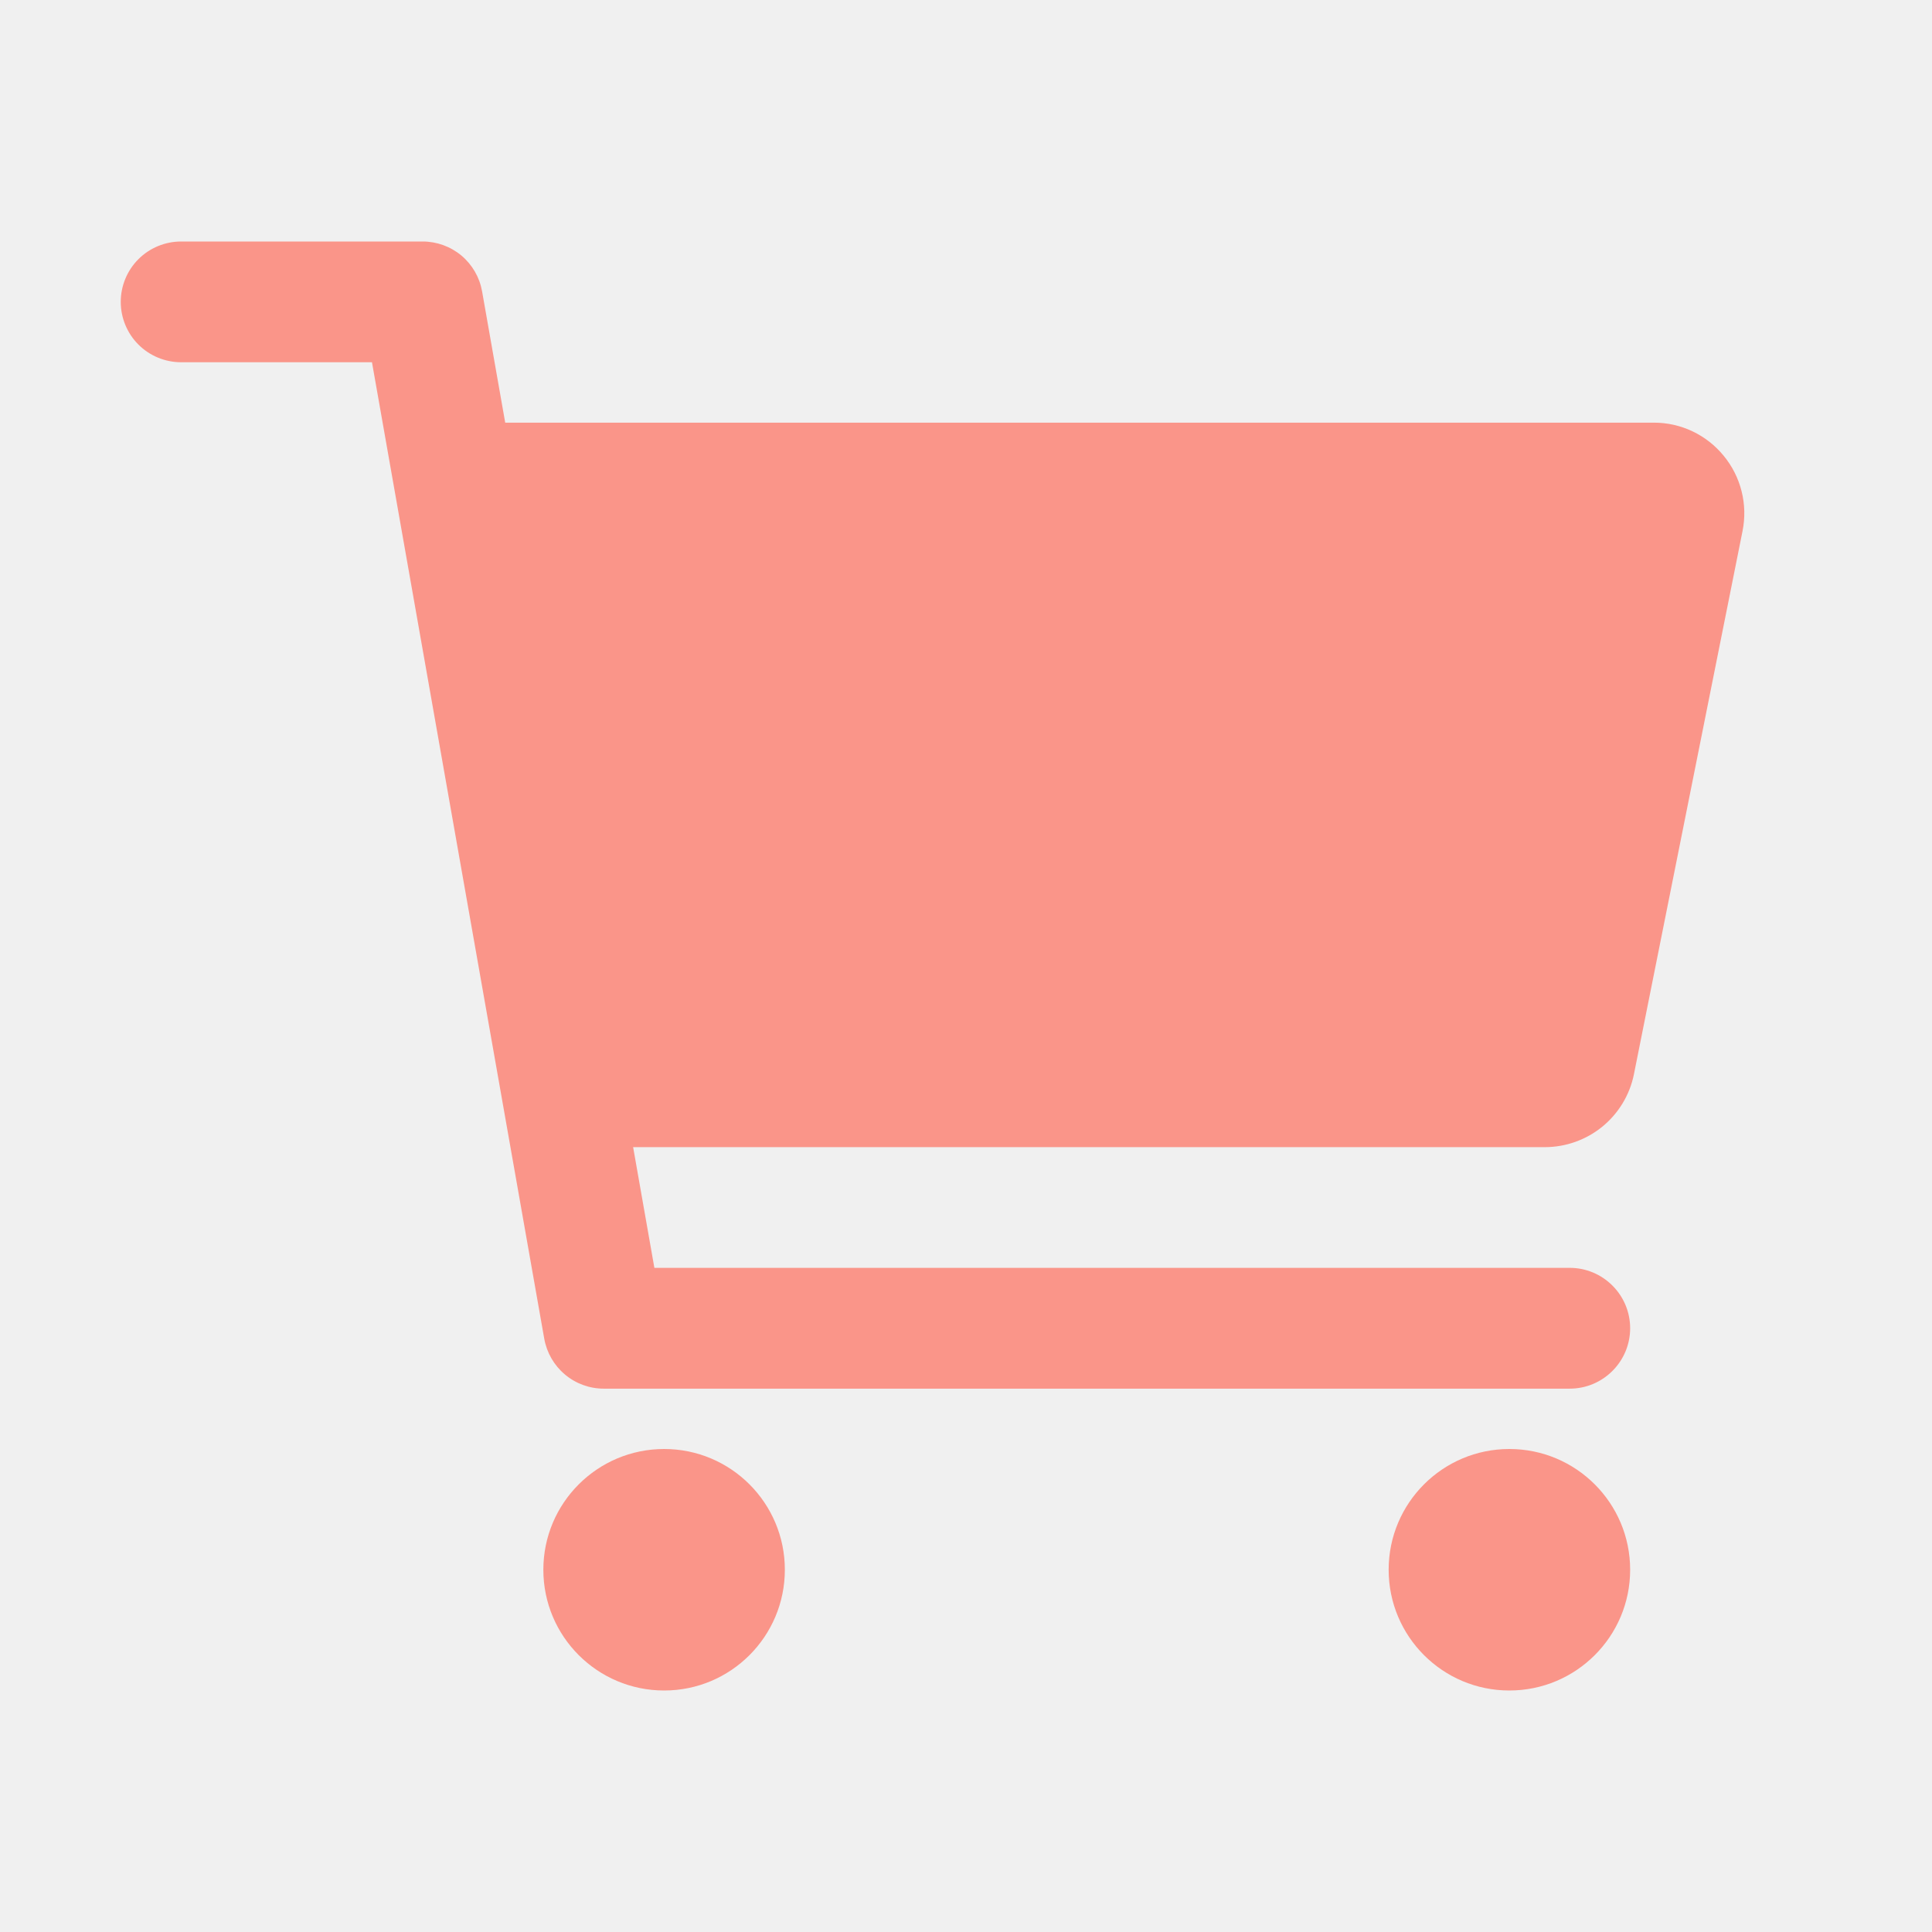
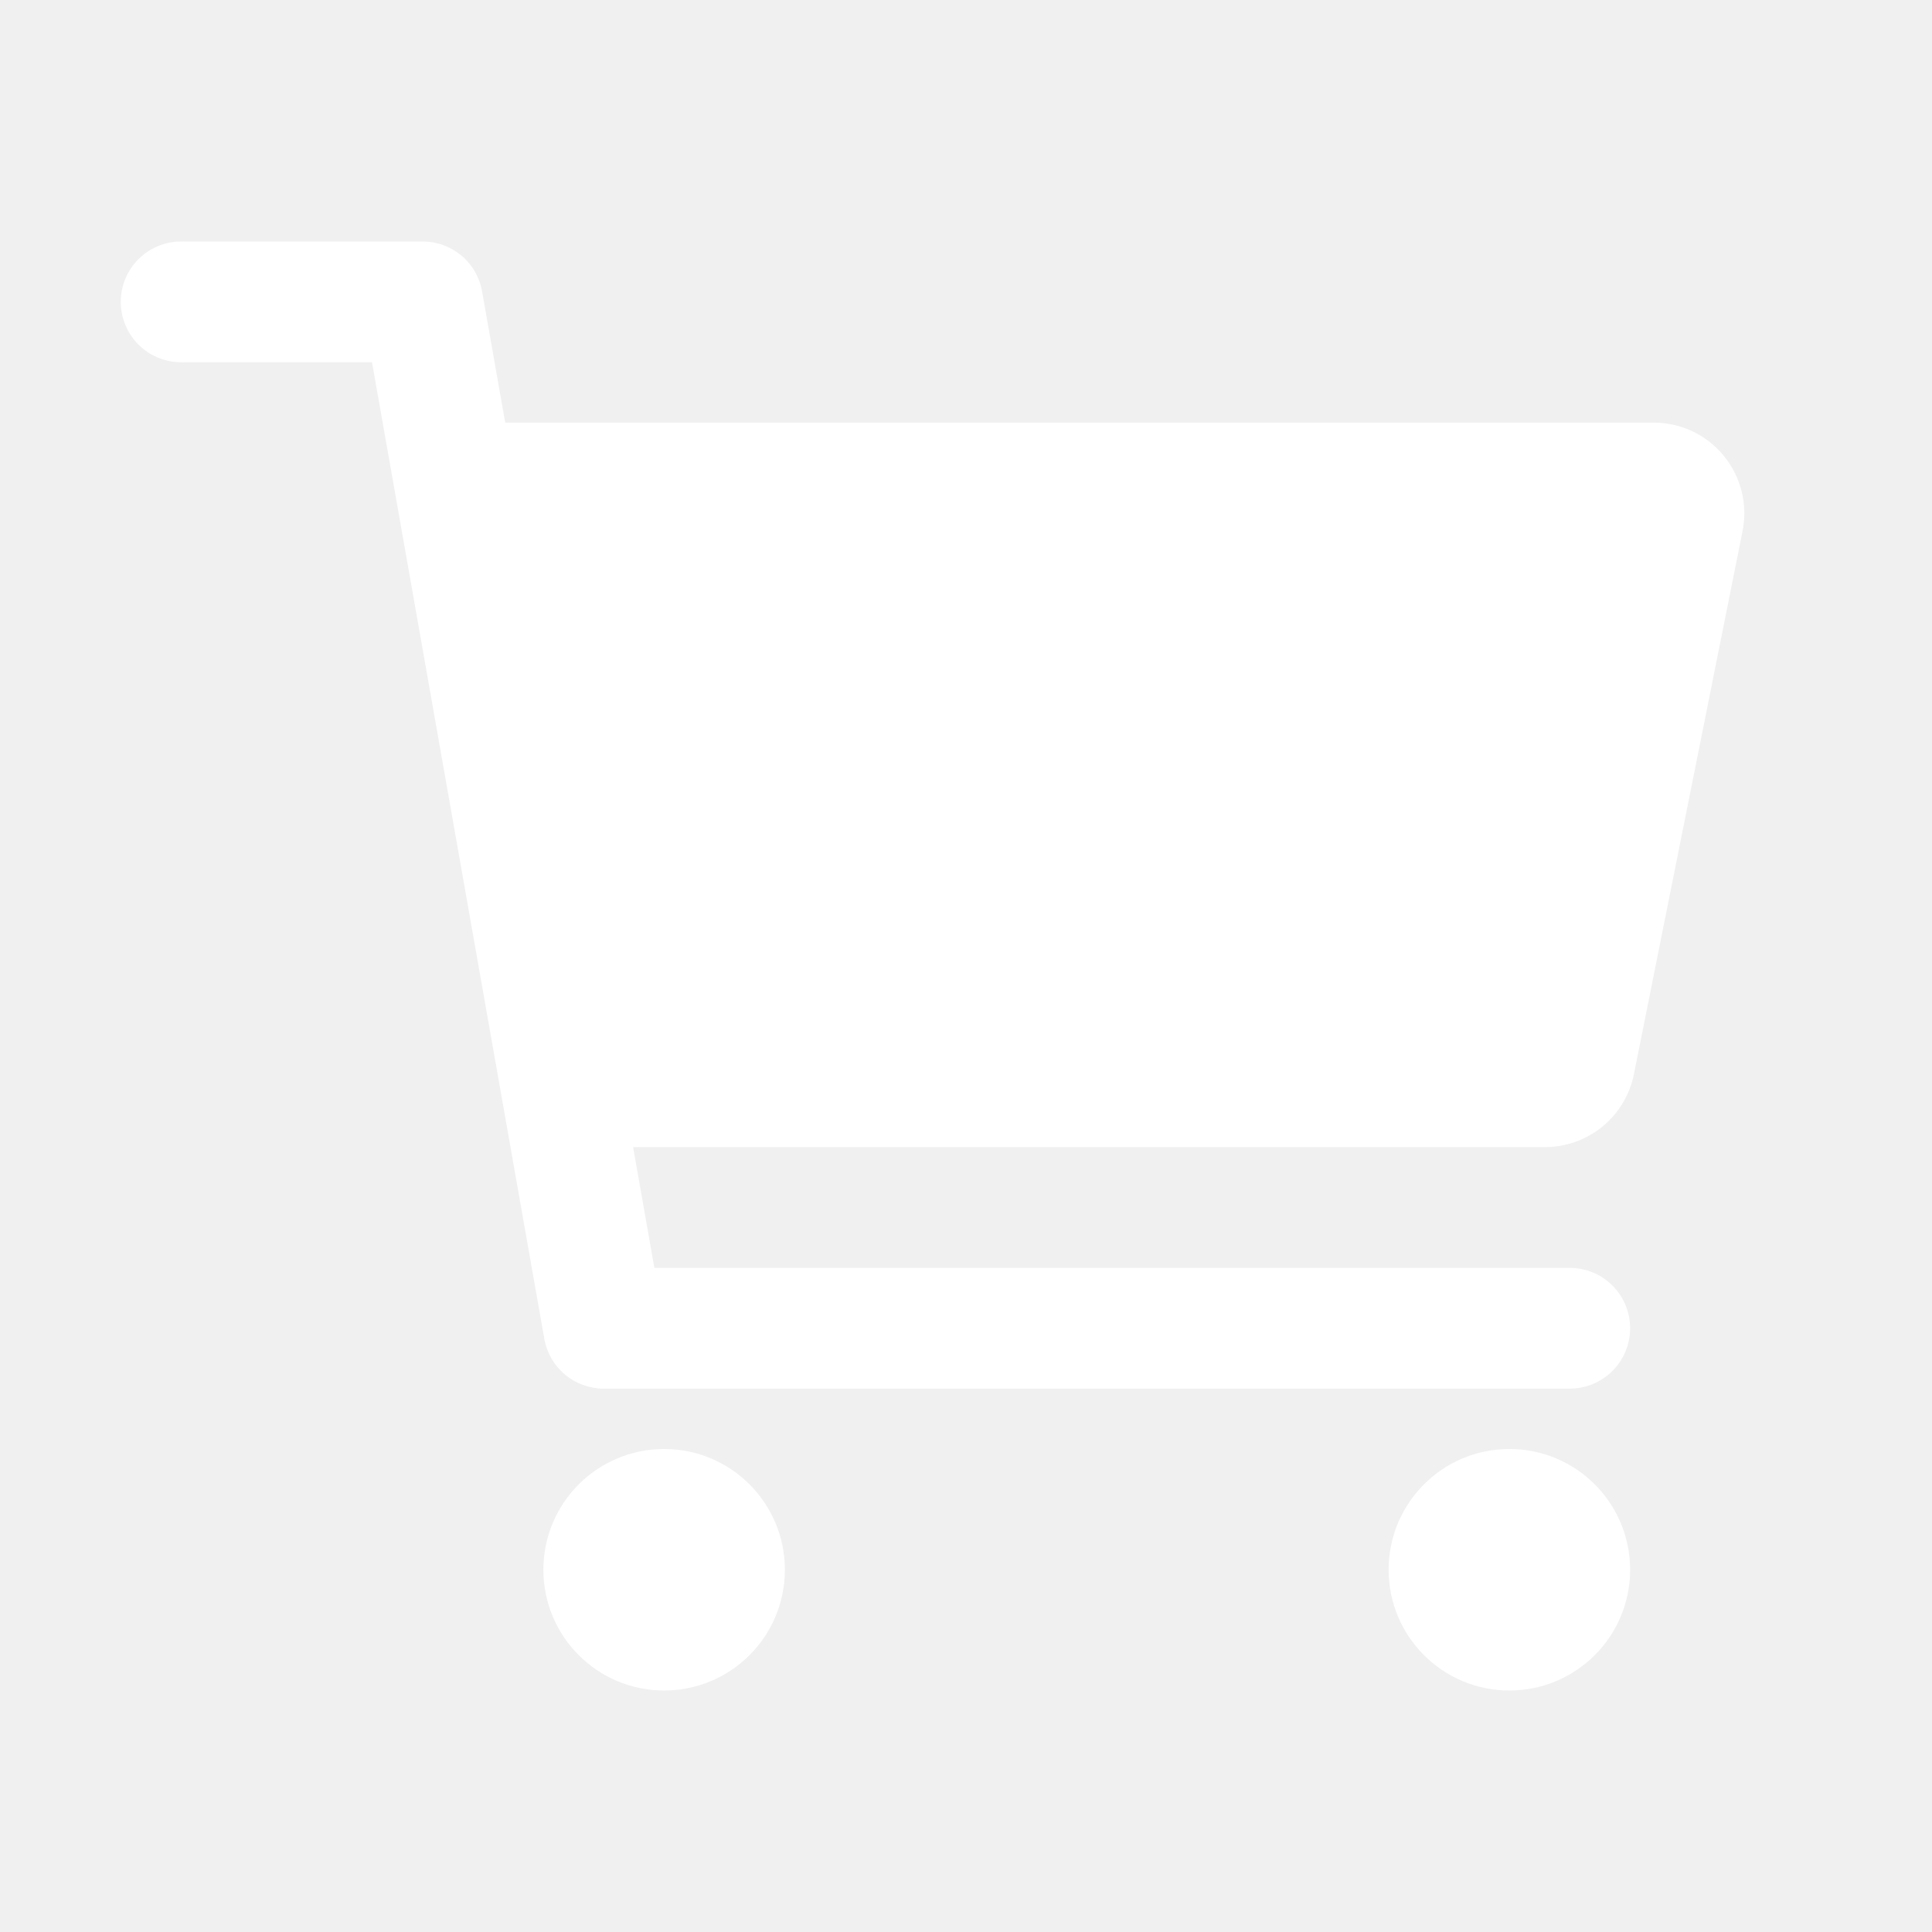
- <svg xmlns="http://www.w3.org/2000/svg" width="34" height="34" viewBox="0 0 34 34" fill="none">
-   <path d="M11.688 29.75C12.861 29.75 13.812 28.799 13.812 27.625C13.812 26.451 12.861 25.5 11.688 25.5C10.514 25.5 9.562 26.451 9.562 27.625C9.562 28.799 10.514 29.75 11.688 29.75Z" fill="#FA9589" />
-   <path d="M26.562 29.75C27.736 29.75 28.688 28.799 28.688 27.625C28.688 26.451 27.736 25.5 26.562 25.5C25.389 25.5 24.438 26.451 24.438 27.625C24.438 28.799 25.389 29.75 26.562 29.75Z" fill="#FA9589" />
-   <path d="M30.334 8.021C30.185 7.838 29.997 7.691 29.784 7.59C29.571 7.489 29.338 7.437 29.102 7.438H8.891L8.484 5.128C8.441 4.882 8.312 4.659 8.121 4.498C7.929 4.338 7.687 4.25 7.438 4.25H3.188C2.906 4.25 2.635 4.362 2.436 4.561C2.237 4.76 2.125 5.031 2.125 5.312C2.125 5.594 2.237 5.865 2.436 6.064C2.635 6.263 2.906 6.375 3.188 6.375H6.546L9.578 23.56C9.622 23.806 9.751 24.029 9.942 24.189C10.133 24.35 10.375 24.438 10.625 24.438H27.625C27.907 24.438 28.177 24.326 28.376 24.126C28.576 23.927 28.688 23.657 28.688 23.375C28.688 23.093 28.576 22.823 28.376 22.624C28.177 22.424 27.907 22.312 27.625 22.312H11.516L11.142 20.188H27.189C27.558 20.187 27.915 20.059 28.2 19.826C28.485 19.592 28.681 19.268 28.754 18.907L30.666 9.344C30.712 9.113 30.707 8.874 30.649 8.645C30.592 8.416 30.484 8.203 30.334 8.021Z" fill="#FA9589" />
+ <svg xmlns="http://www.w3.org/2000/svg" width="40" height="40" viewBox="0 0 40 40" fill="none">
+   <path d="M13.75 35C15.131 35 16.25 33.881 16.25 32.5C16.25 31.119 15.131 30 13.75 30C12.369 30 11.25 31.119 11.25 32.5C11.25 33.881 12.369 35 13.75 35Z" fill="white" />
+   <path d="M31.25 35C32.631 35 33.75 33.881 33.75 32.5C33.75 31.119 32.631 30 31.25 30C29.869 30 28.75 31.119 28.75 32.5C28.75 33.881 29.869 35 31.25 35Z" fill="white" />
+   <path d="M35.688 9.436C35.512 9.221 35.291 9.048 35.04 8.929C34.789 8.811 34.515 8.75 34.237 8.75H10.46L9.981 6.033C9.93 5.743 9.779 5.481 9.554 5.292C9.328 5.103 9.044 5 8.75 5H3.75C3.418 5 3.101 5.132 2.866 5.366C2.632 5.601 2.5 5.918 2.5 6.25C2.5 6.582 2.632 6.899 2.866 7.134C3.101 7.368 3.418 7.5 3.75 7.5H7.702L11.269 27.717C11.32 28.007 11.471 28.269 11.696 28.458C11.922 28.647 12.206 28.75 12.5 28.75H32.5C32.831 28.75 33.15 28.618 33.384 28.384C33.618 28.149 33.75 27.831 33.75 27.5C33.75 27.169 33.618 26.851 33.384 26.616C33.15 26.382 32.831 26.25 32.5 26.25H13.548L13.108 23.75H31.988C32.421 23.749 32.841 23.599 33.176 23.325C33.512 23.05 33.742 22.668 33.828 22.243L36.078 10.993C36.132 10.721 36.125 10.44 36.058 10.171C35.99 9.901 35.864 9.65 35.688 9.436V9.436Z" fill="white" />
</svg>
